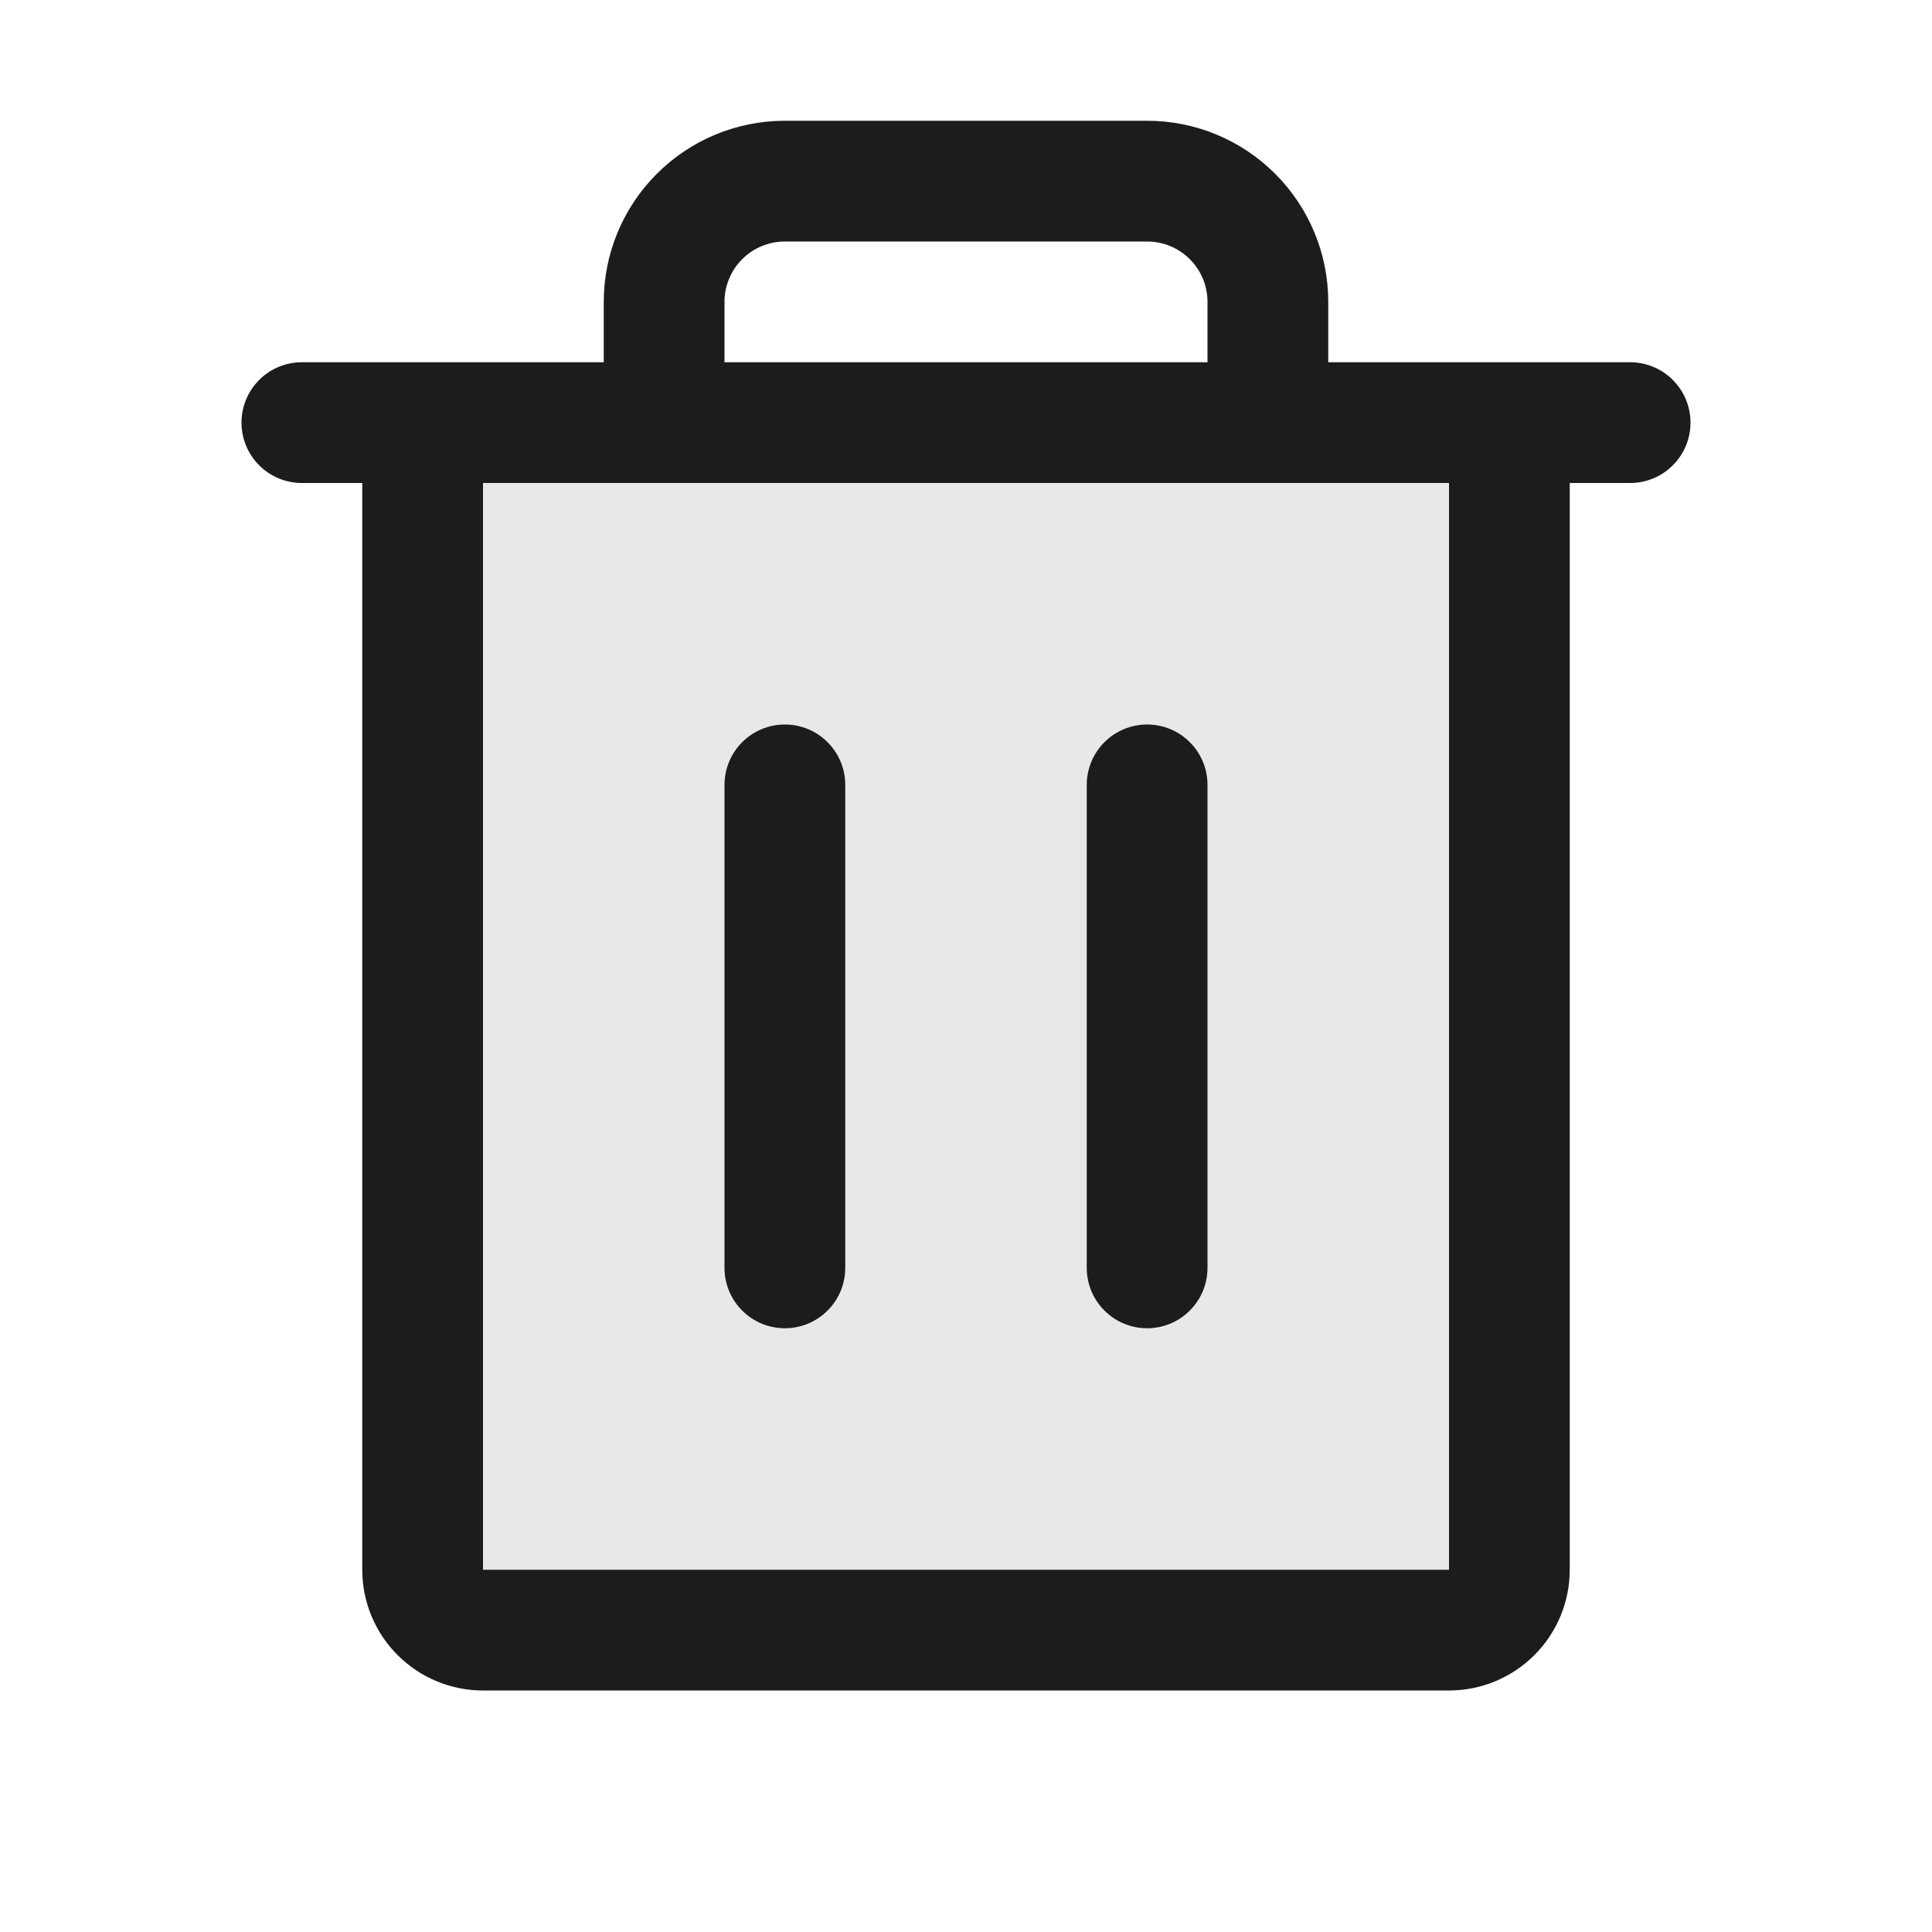
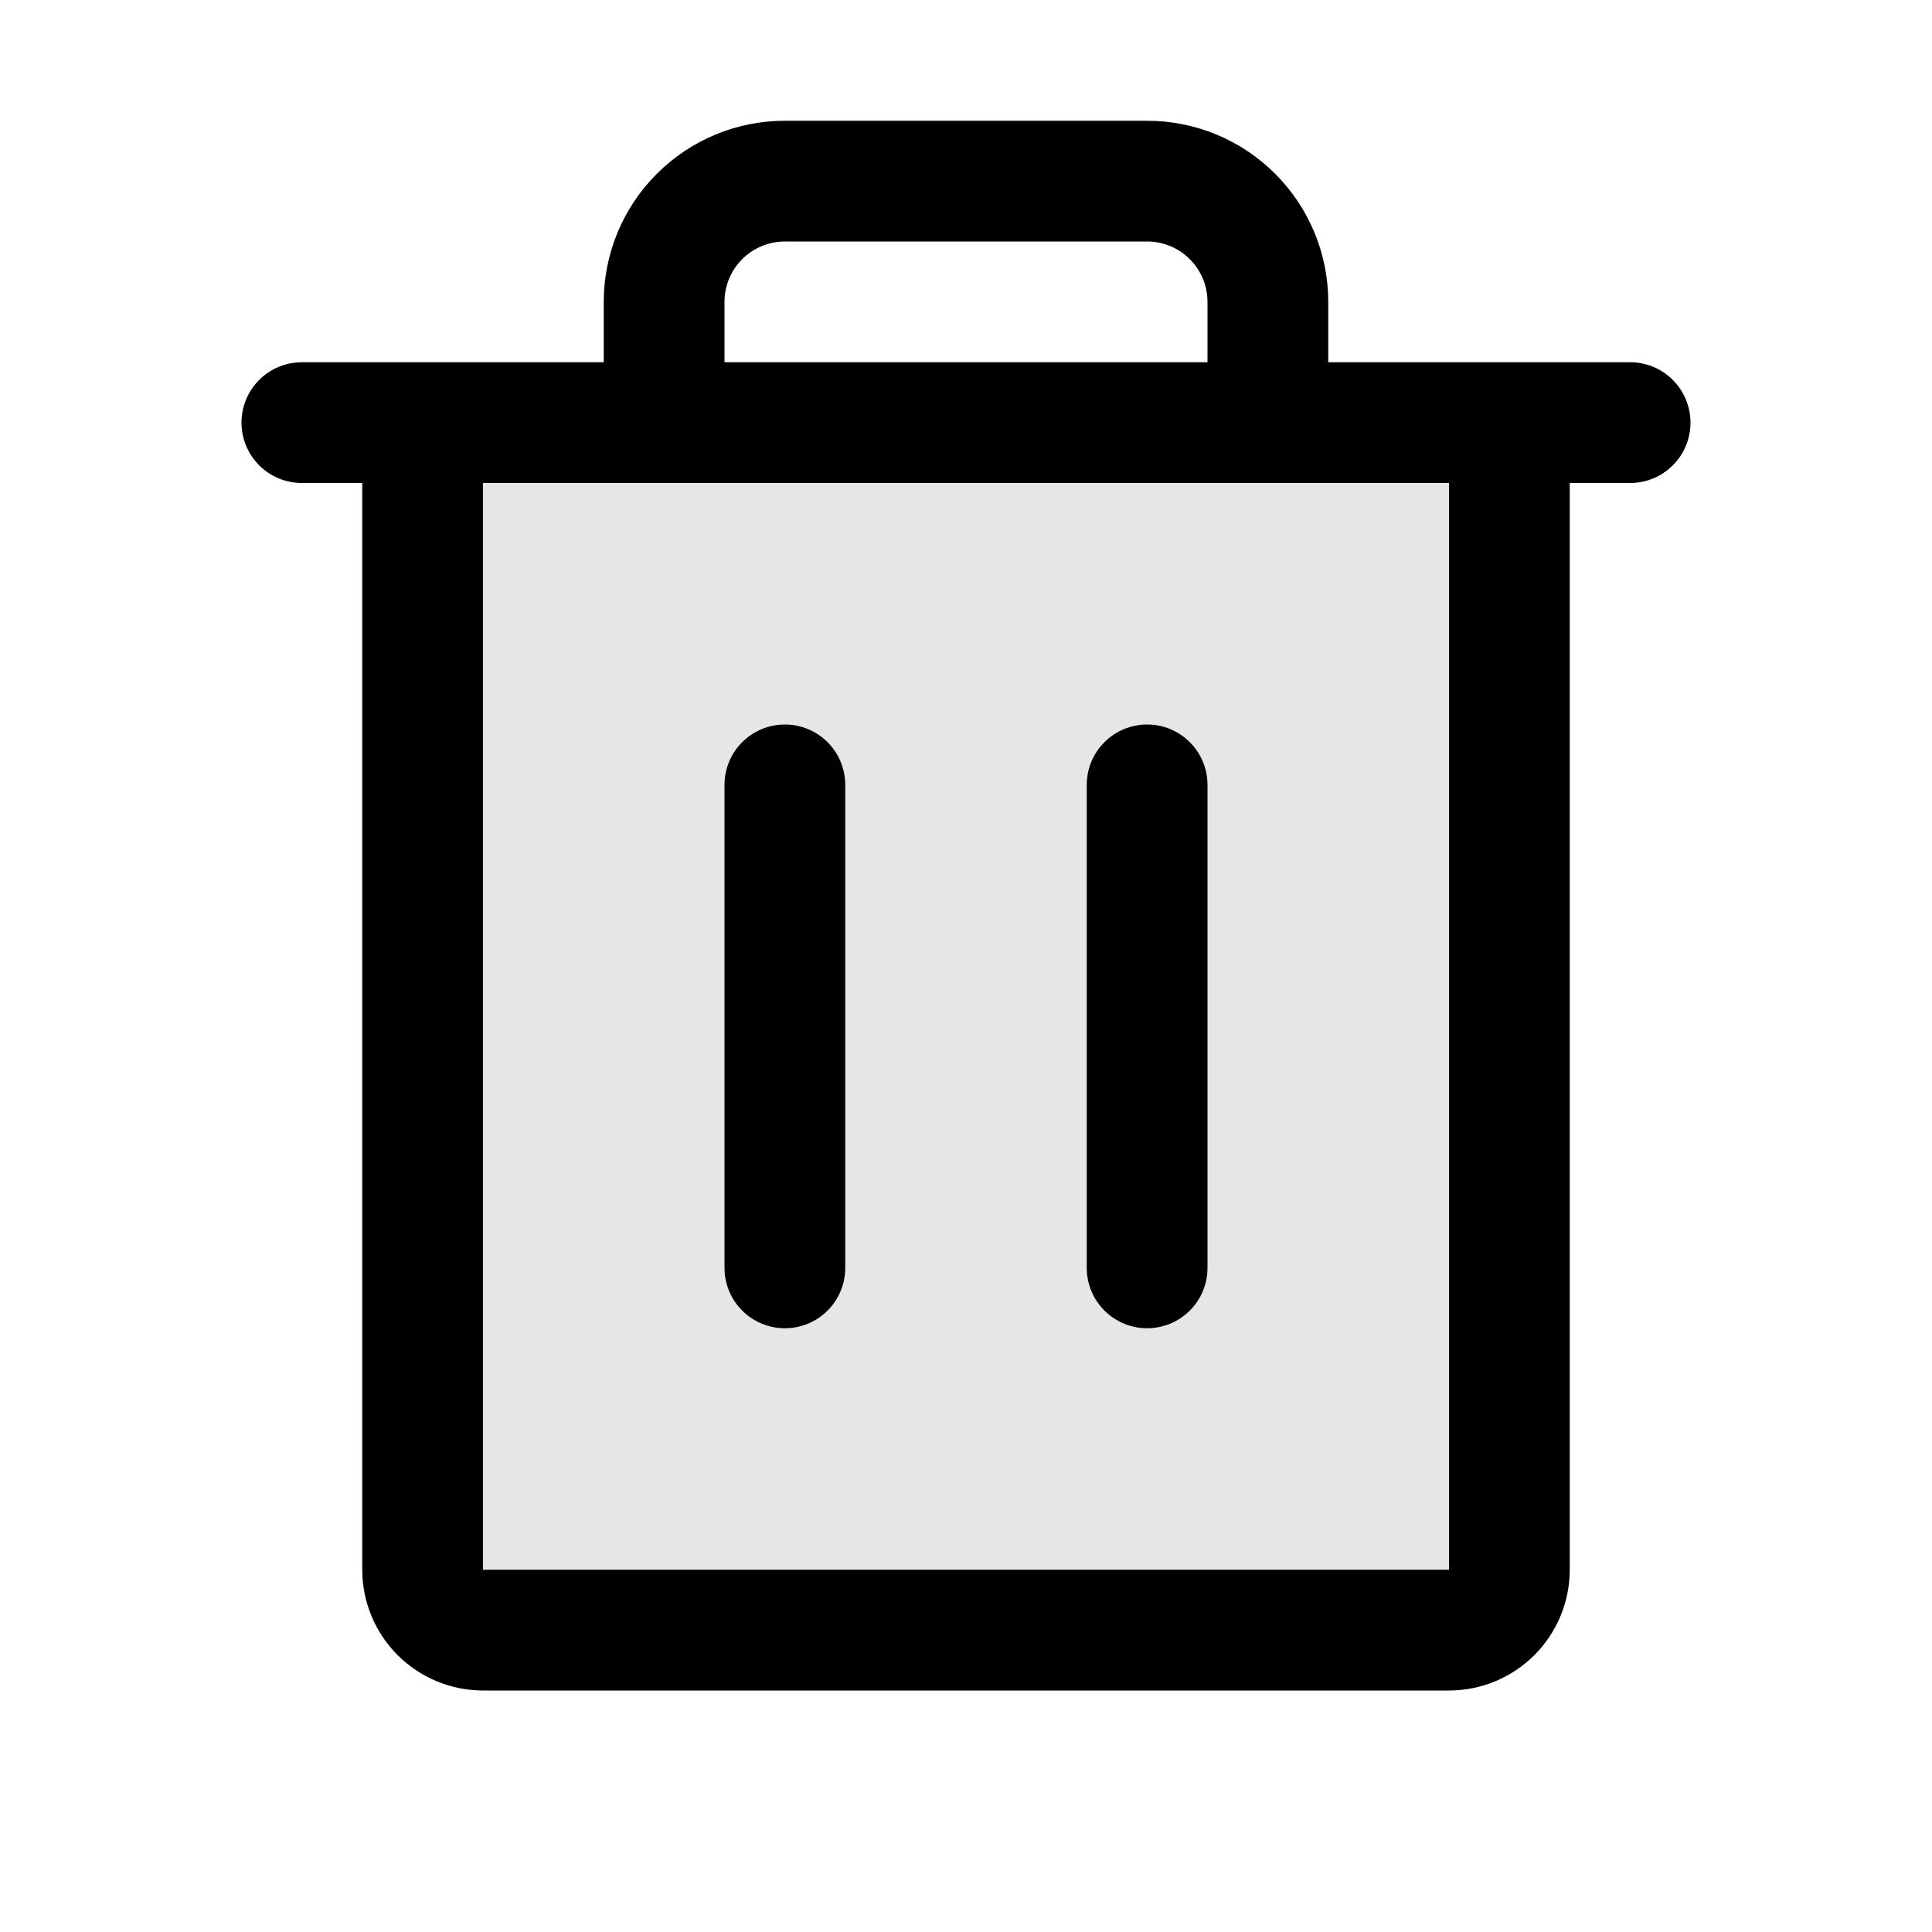
<svg xmlns="http://www.w3.org/2000/svg" width="32" height="32" viewBox="0 0 32 32" fill="none">
-   <path d="M25 7V26C25 26.265 24.895 26.52 24.707 26.707C24.52 26.895 24.265 27 24 27H8C7.735 27 7.48 26.895 7.293 26.707C7.105 26.52 7 26.265 7 26V7H25Z" fill="#1C1C1C" fill-opacity="0.1" />
-   <path d="M27 6H22V5C22 4.204 21.684 3.441 21.121 2.879C20.559 2.316 19.796 2 19 2H13C12.204 2 11.441 2.316 10.879 2.879C10.316 3.441 10 4.204 10 5V6H5C4.735 6 4.48 6.105 4.293 6.293C4.105 6.48 4 6.735 4 7C4 7.265 4.105 7.52 4.293 7.707C4.48 7.895 4.735 8 5 8H6V26C6 26.53 6.211 27.039 6.586 27.414C6.961 27.789 7.47 28 8 28H24C24.53 28 25.039 27.789 25.414 27.414C25.789 27.039 26 26.53 26 26V8H27C27.265 8 27.52 7.895 27.707 7.707C27.895 7.52 28 7.265 28 7C28 6.735 27.895 6.48 27.707 6.293C27.52 6.105 27.265 6 27 6ZM12 5C12 4.735 12.105 4.48 12.293 4.293C12.48 4.105 12.735 4 13 4H19C19.265 4 19.52 4.105 19.707 4.293C19.895 4.48 20 4.735 20 5V6H12V5ZM24 26H8V8H24V26ZM14 13V21C14 21.265 13.895 21.52 13.707 21.707C13.52 21.895 13.265 22 13 22C12.735 22 12.48 21.895 12.293 21.707C12.105 21.52 12 21.265 12 21V13C12 12.735 12.105 12.48 12.293 12.293C12.48 12.105 12.735 12 13 12C13.265 12 13.52 12.105 13.707 12.293C13.895 12.48 14 12.735 14 13ZM20 13V21C20 21.265 19.895 21.52 19.707 21.707C19.52 21.895 19.265 22 19 22C18.735 22 18.48 21.895 18.293 21.707C18.105 21.52 18 21.265 18 21V13C18 12.735 18.105 12.48 18.293 12.293C18.48 12.105 18.735 12 19 12C19.265 12 19.52 12.105 19.707 12.293C19.895 12.48 20 12.735 20 13Z" fill="#1C1C1C" />
+   <path d="M25 7V26C25 26.265 24.895 26.52 24.707 26.707C24.52 26.895 24.265 27 24 27H8C7.735 27 7.48 26.895 7.293 26.707C7.105 26.52 7 26.265 7 26V7H25Z" fill="currentColor" fill-opacity="0.1" />
+   <path d="M27 6H22V5C22 4.204 21.684 3.441 21.121 2.879C20.559 2.316 19.796 2 19 2H13C12.204 2 11.441 2.316 10.879 2.879C10.316 3.441 10 4.204 10 5V6H5C4.735 6 4.48 6.105 4.293 6.293C4.105 6.48 4 6.735 4 7C4 7.265 4.105 7.52 4.293 7.707C4.48 7.895 4.735 8 5 8H6V26C6 26.53 6.211 27.039 6.586 27.414C6.961 27.789 7.47 28 8 28H24C24.53 28 25.039 27.789 25.414 27.414C25.789 27.039 26 26.53 26 26V8H27C27.265 8 27.52 7.895 27.707 7.707C27.895 7.52 28 7.265 28 7C28 6.735 27.895 6.48 27.707 6.293C27.52 6.105 27.265 6 27 6ZM12 5C12 4.735 12.105 4.48 12.293 4.293C12.48 4.105 12.735 4 13 4H19C19.265 4 19.52 4.105 19.707 4.293C19.895 4.48 20 4.735 20 5V6H12V5ZM24 26H8V8H24V26ZM14 13V21C14 21.265 13.895 21.52 13.707 21.707C13.52 21.895 13.265 22 13 22C12.735 22 12.48 21.895 12.293 21.707C12.105 21.52 12 21.265 12 21V13C12 12.735 12.105 12.48 12.293 12.293C12.48 12.105 12.735 12 13 12C13.265 12 13.52 12.105 13.707 12.293C13.895 12.48 14 12.735 14 13ZM20 13V21C20 21.265 19.895 21.52 19.707 21.707C19.52 21.895 19.265 22 19 22C18.735 22 18.48 21.895 18.293 21.707C18.105 21.52 18 21.265 18 21V13C18 12.735 18.105 12.48 18.293 12.293C18.48 12.105 18.735 12 19 12C19.265 12 19.52 12.105 19.707 12.293C19.895 12.48 20 12.735 20 13Z" fill="currentColor" />
</svg>
